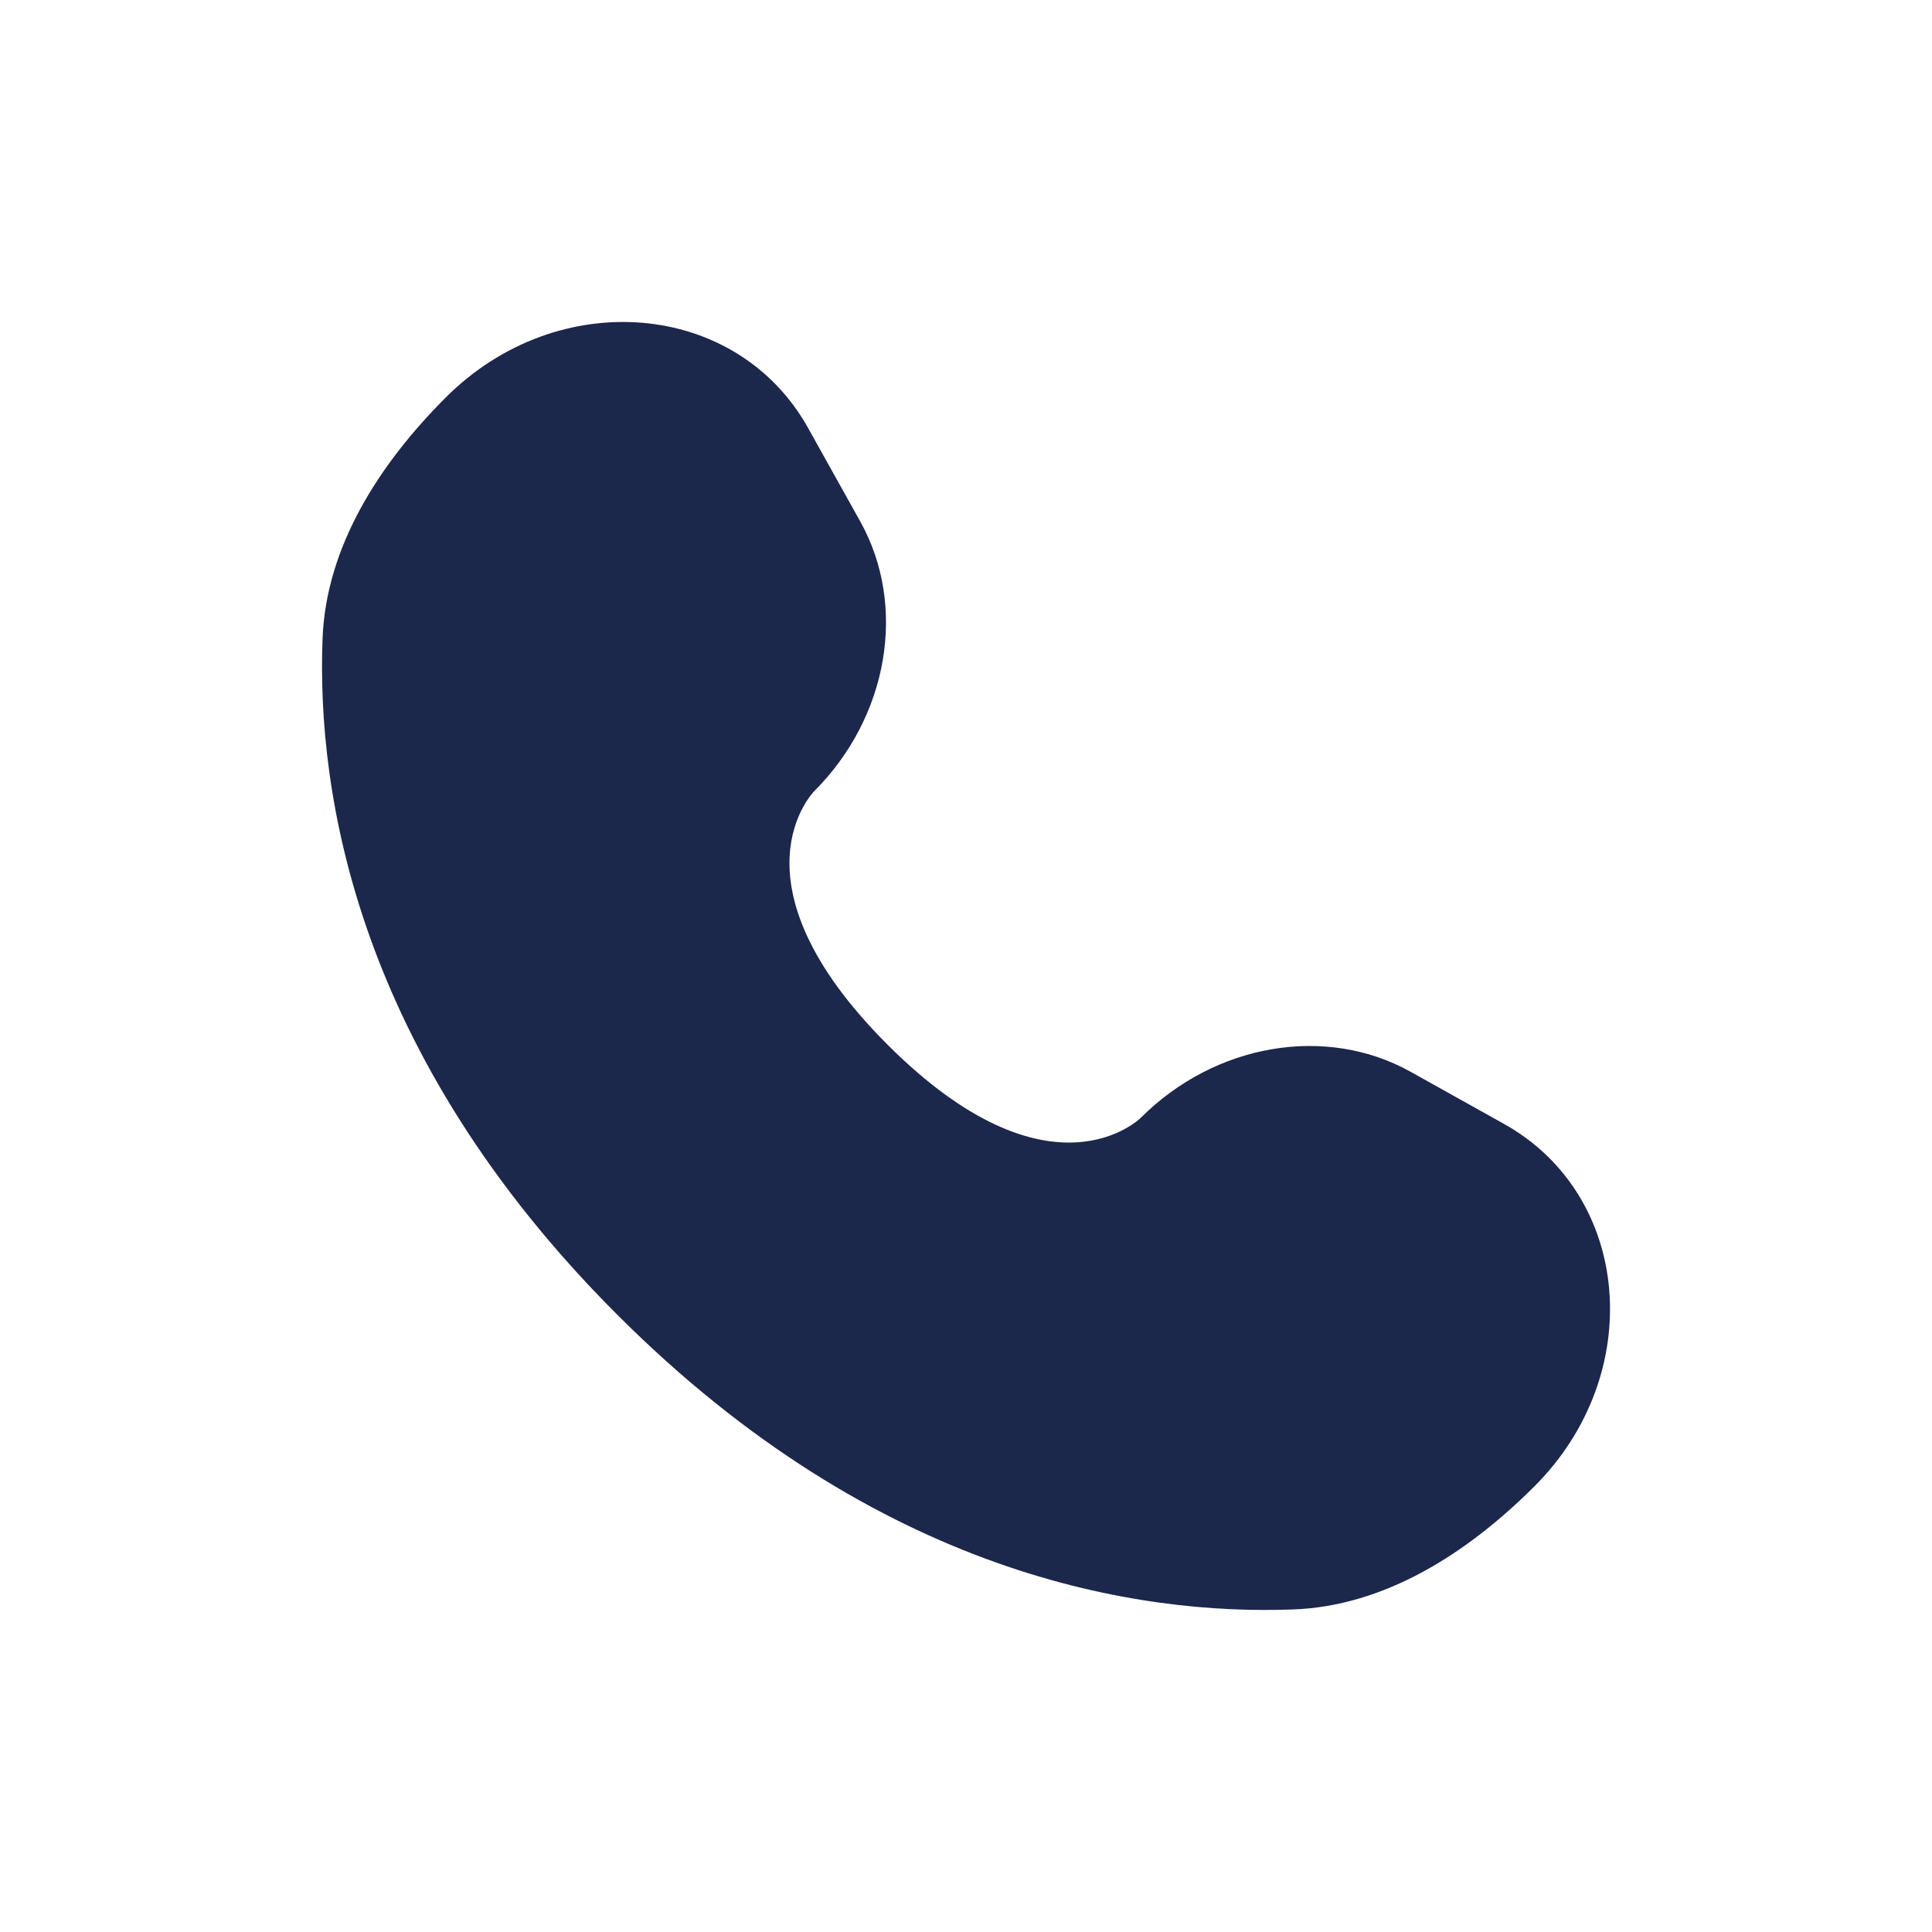
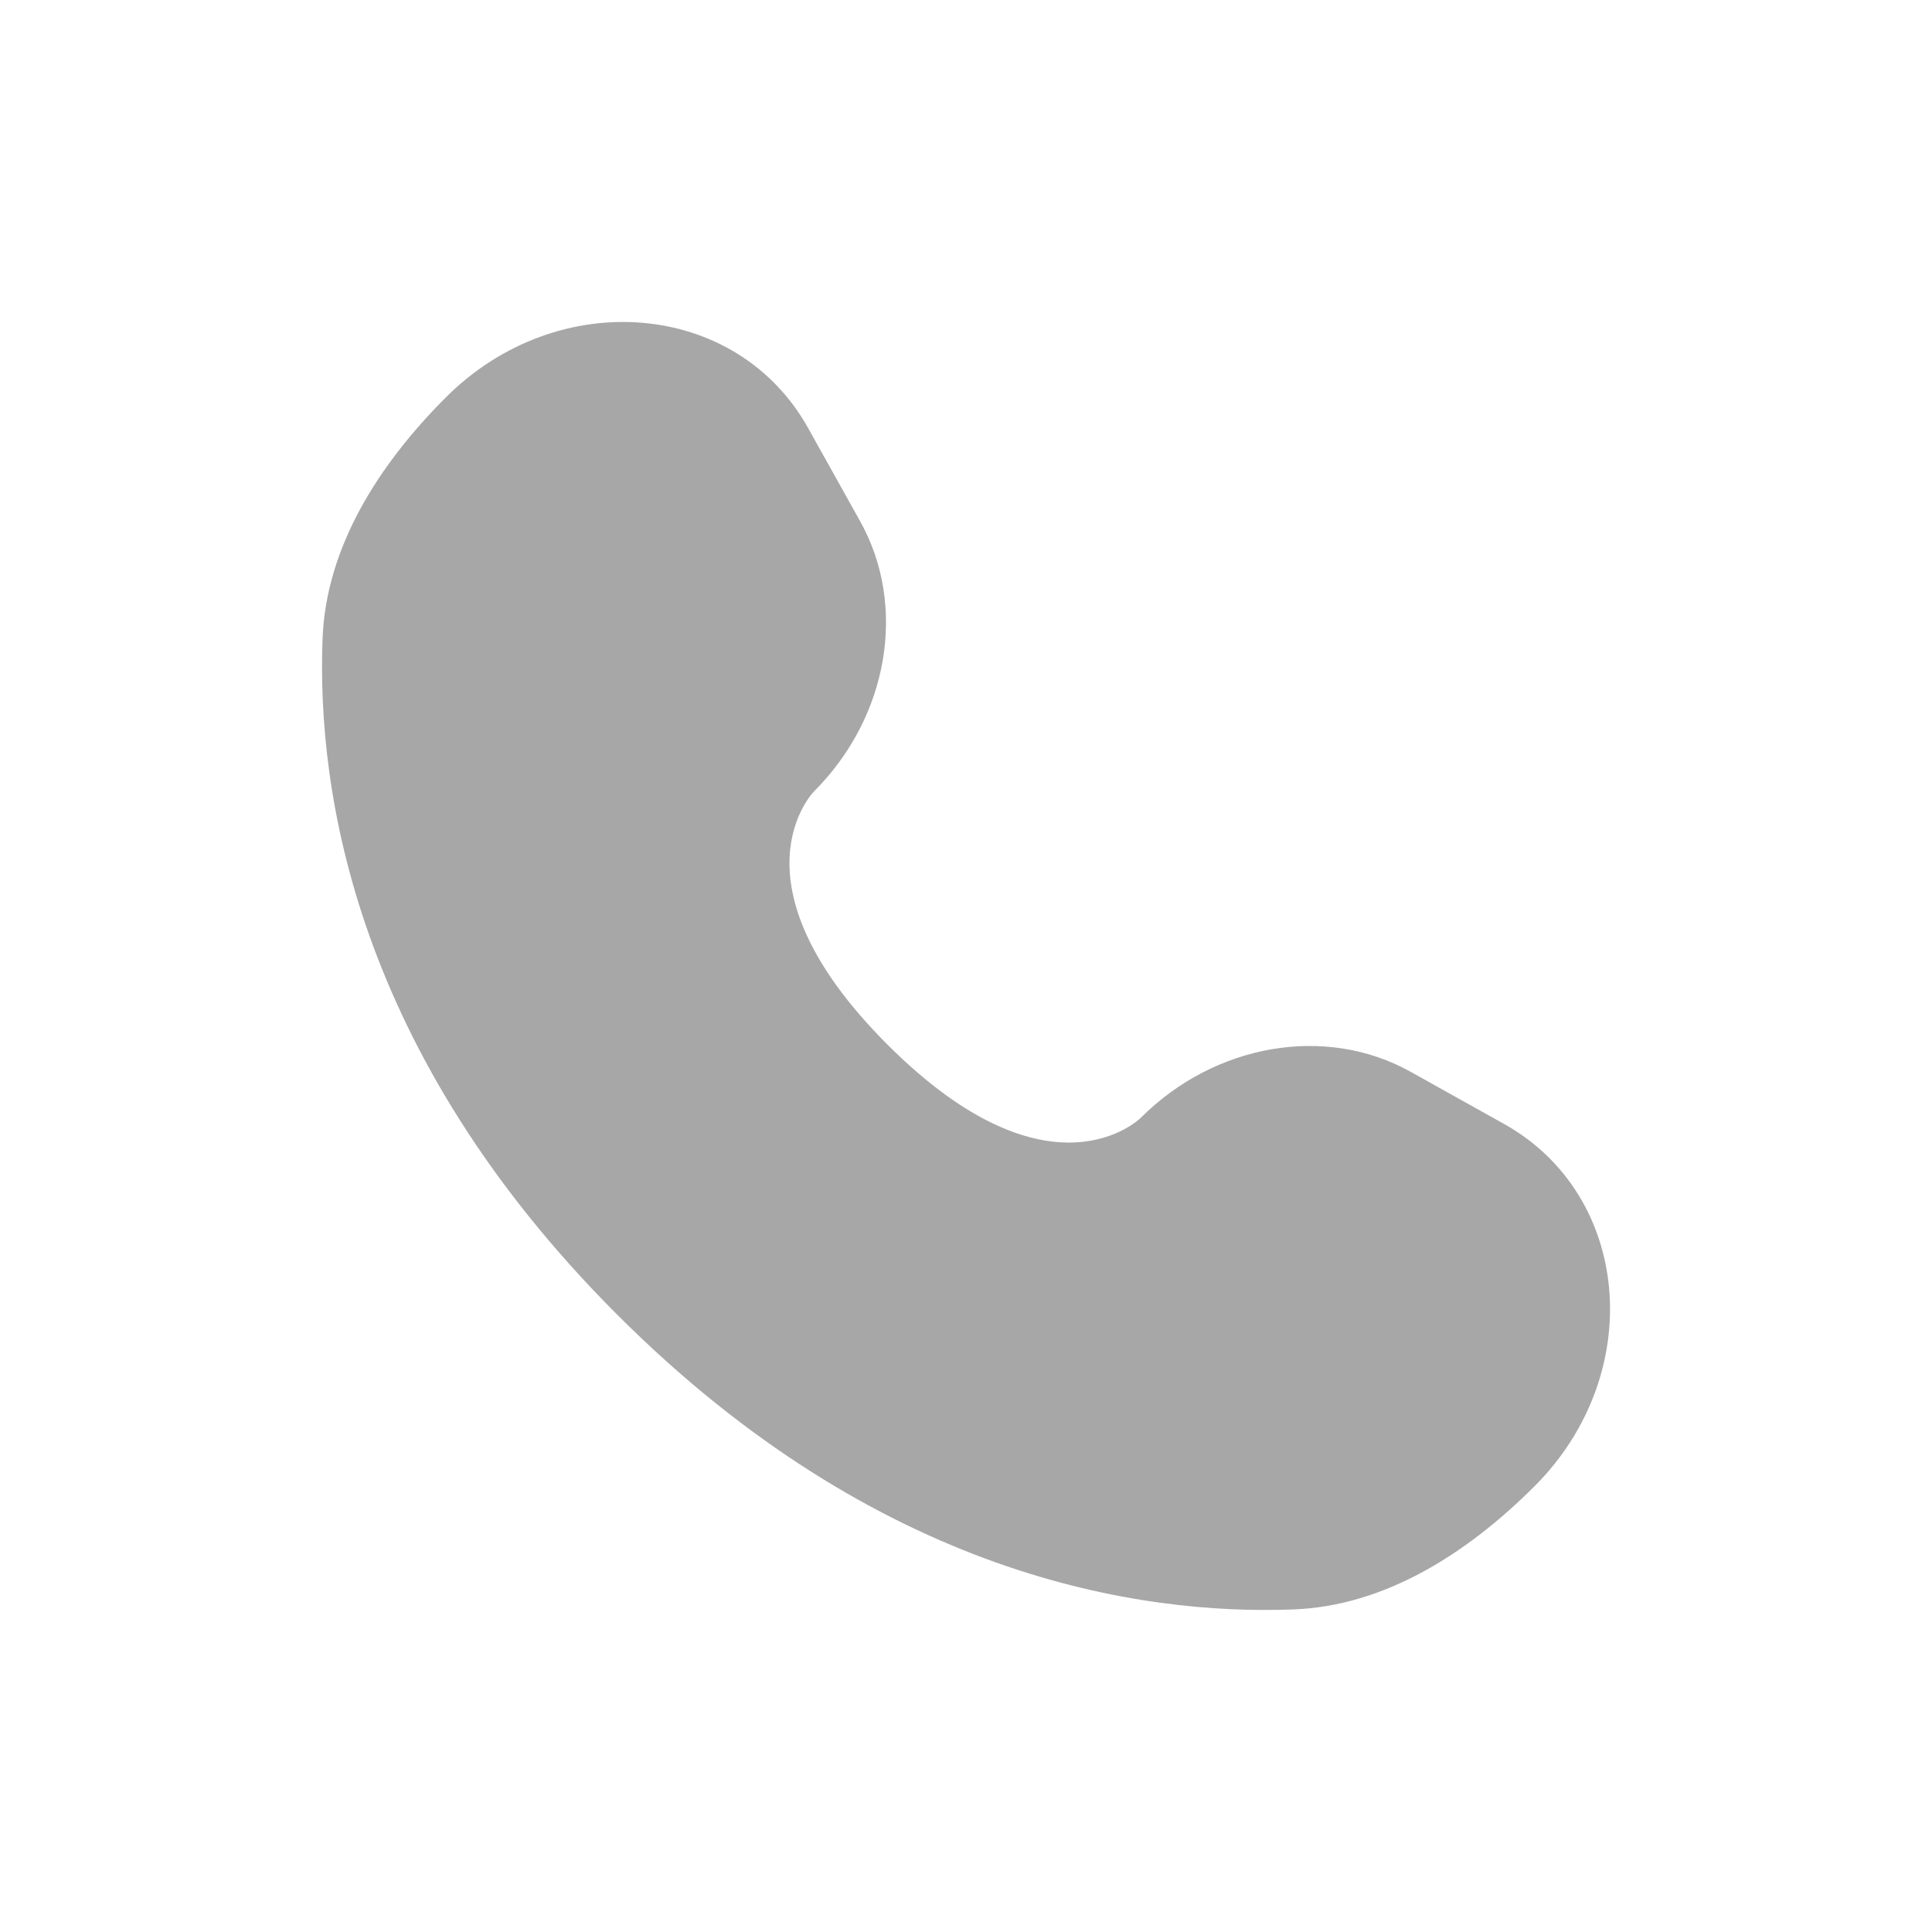
<svg xmlns="http://www.w3.org/2000/svg" width="800px" height="800px" viewBox="0 0 24 24" fill="none">
-   <path d="M10.038 5.316L10.687 6.479C11.272 7.529 11.037 8.905 10.115 9.828C10.115 9.828 10.115 9.828 10.115 9.828C10.115 9.828 8.996 10.947 11.024 12.976C13.053 15.004 14.171 13.886 14.172 13.885C14.172 13.885 14.172 13.885 14.172 13.885C15.095 12.963 16.471 12.728 17.521 13.313L18.684 13.962C20.269 14.847 20.456 17.069 19.063 18.462C18.226 19.299 17.2 19.951 16.067 19.993C14.159 20.066 10.918 19.583 7.668 16.332C4.417 13.082 3.934 9.841 4.007 7.933C4.05 6.8 4.701 5.774 5.538 4.937C6.931 3.544 9.153 3.731 10.038 5.316Z" fill="#1C274C" />
+   <path d="M10.038 5.316L10.687 6.479C11.272 7.529 11.037 8.905 10.115 9.828C10.115 9.828 10.115 9.828 10.115 9.828C10.115 9.828 8.996 10.947 11.024 12.976C13.053 15.004 14.171 13.886 14.172 13.885C14.172 13.885 14.172 13.885 14.172 13.885C15.095 12.963 16.471 12.728 17.521 13.313L18.684 13.962C20.269 14.847 20.456 17.069 19.063 18.462C18.226 19.299 17.2 19.951 16.067 19.993C14.159 20.066 10.918 19.583 7.668 16.332C4.417 13.082 3.934 9.841 4.007 7.933C4.05 6.8 4.701 5.774 5.538 4.937C6.931 3.544 9.153 3.731 10.038 5.316Z" fill="#A7A7A7" />
</svg>
